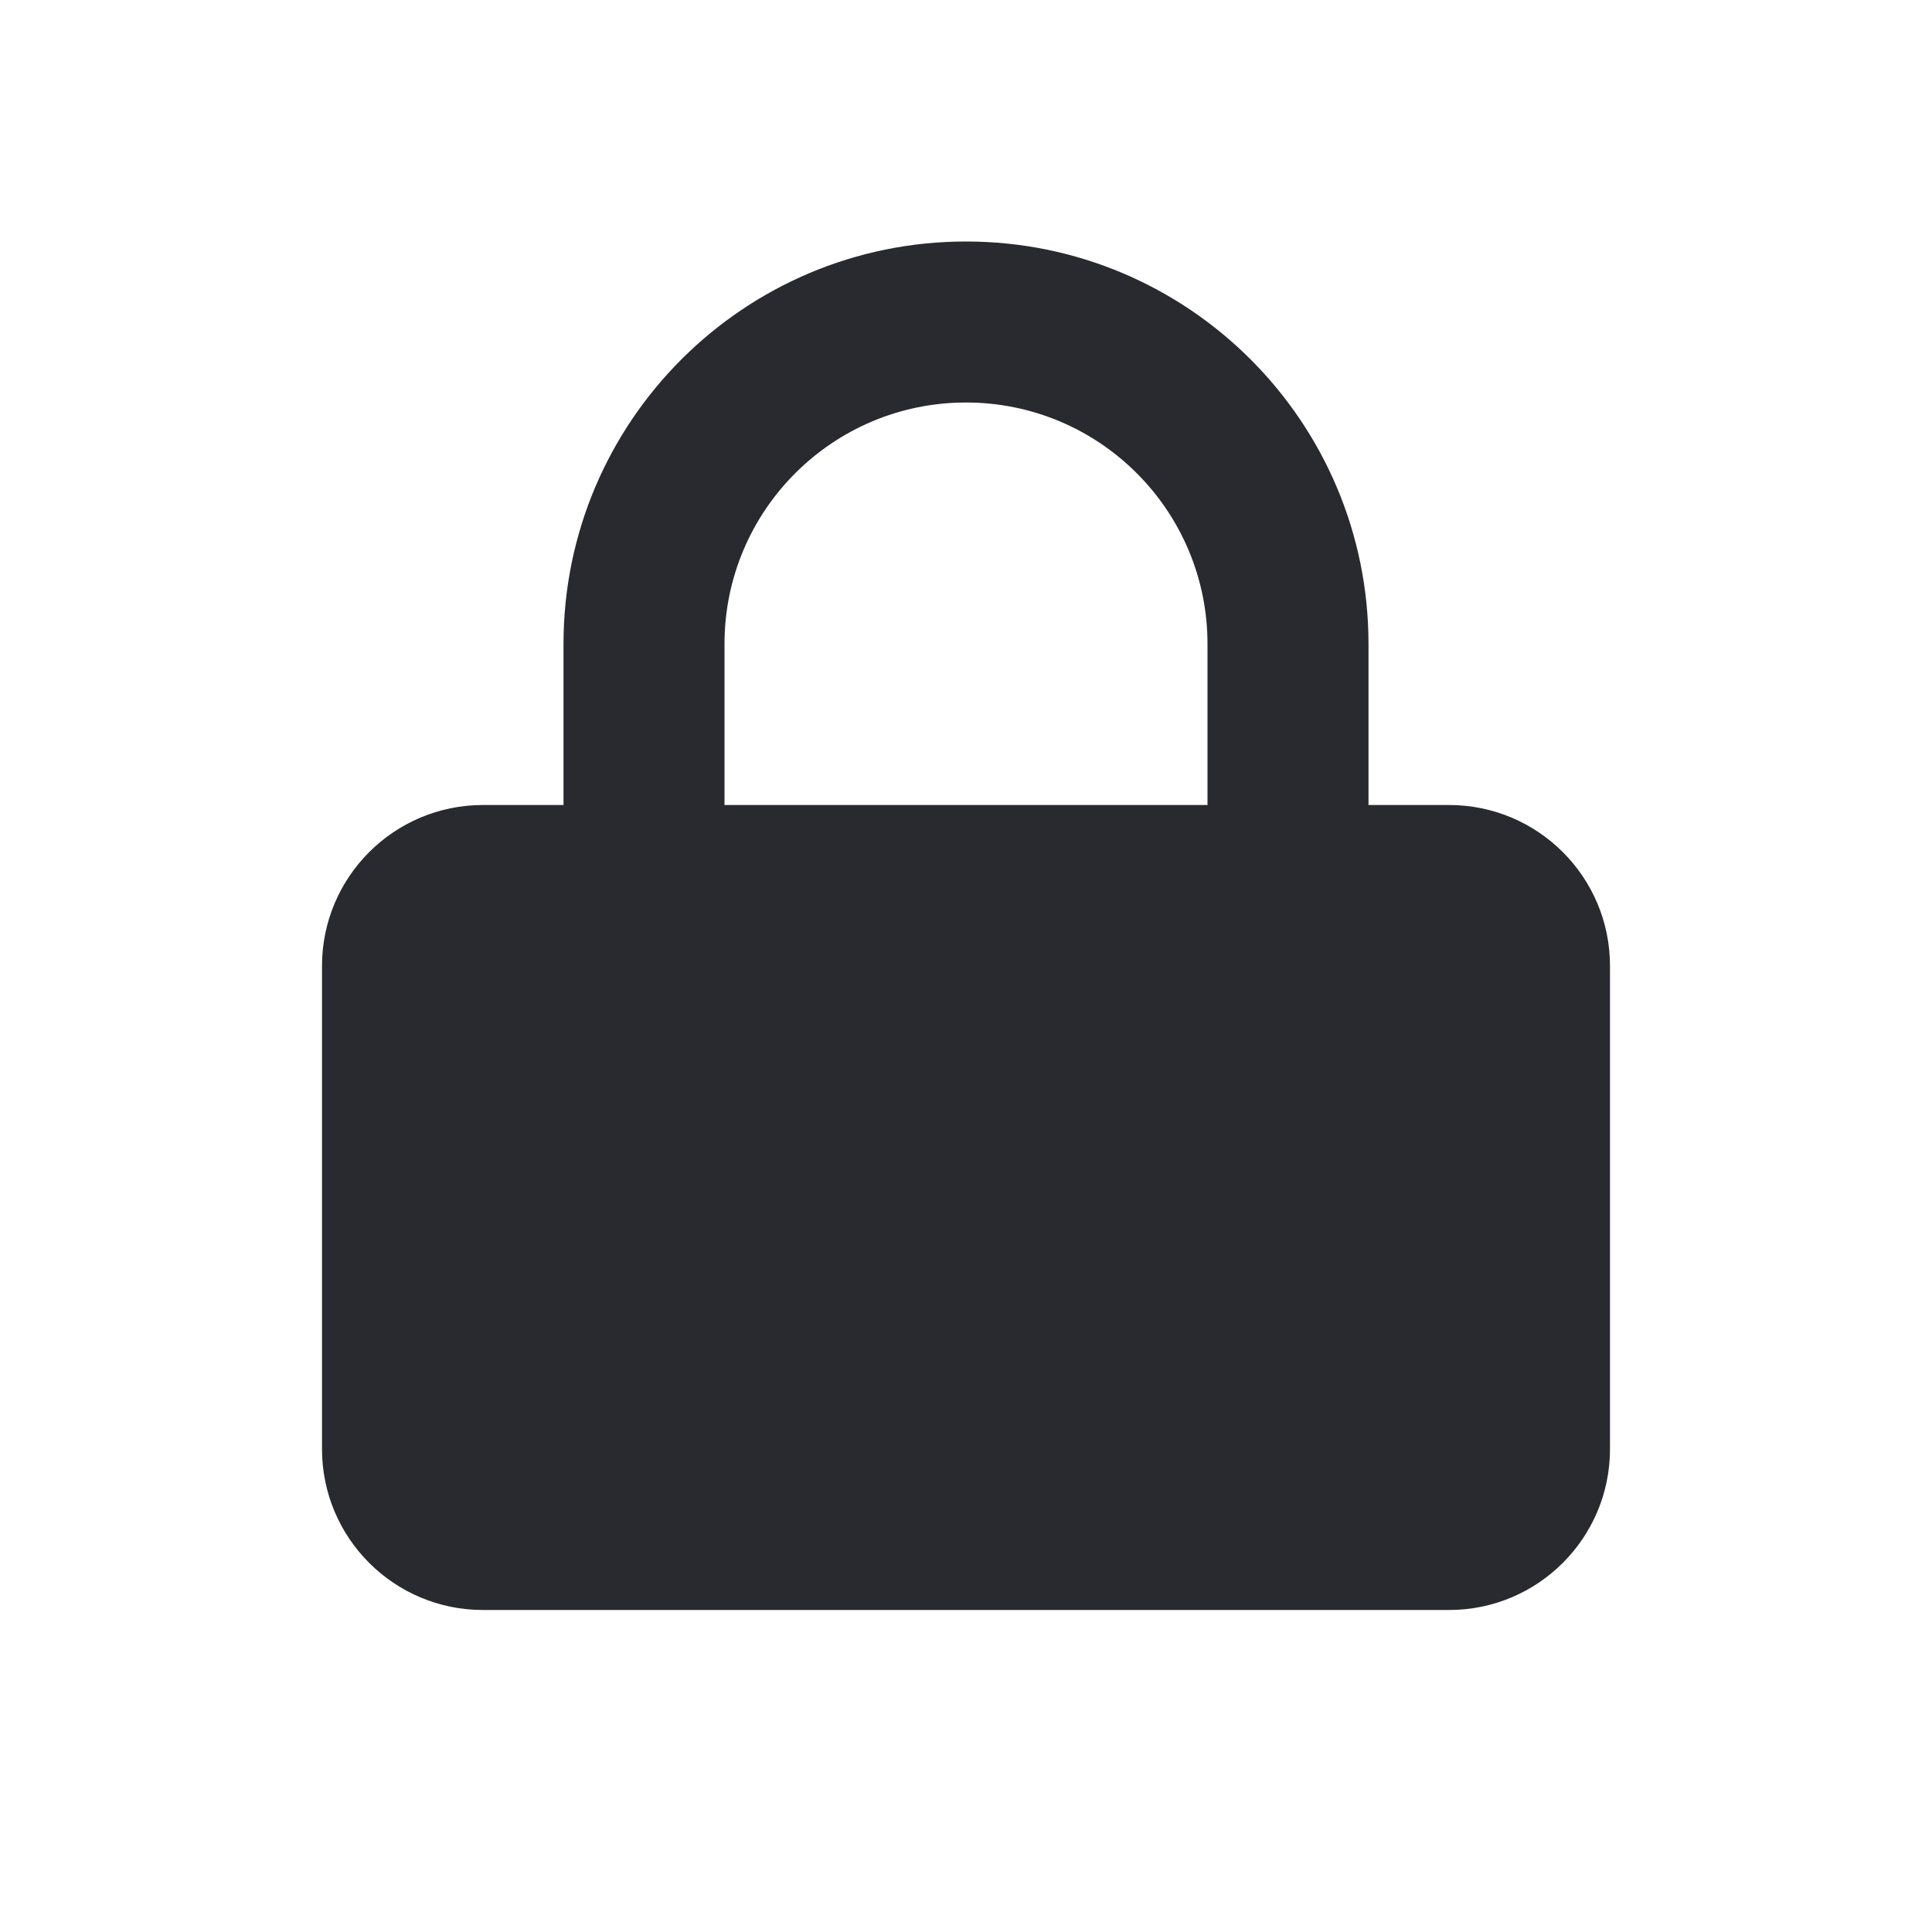
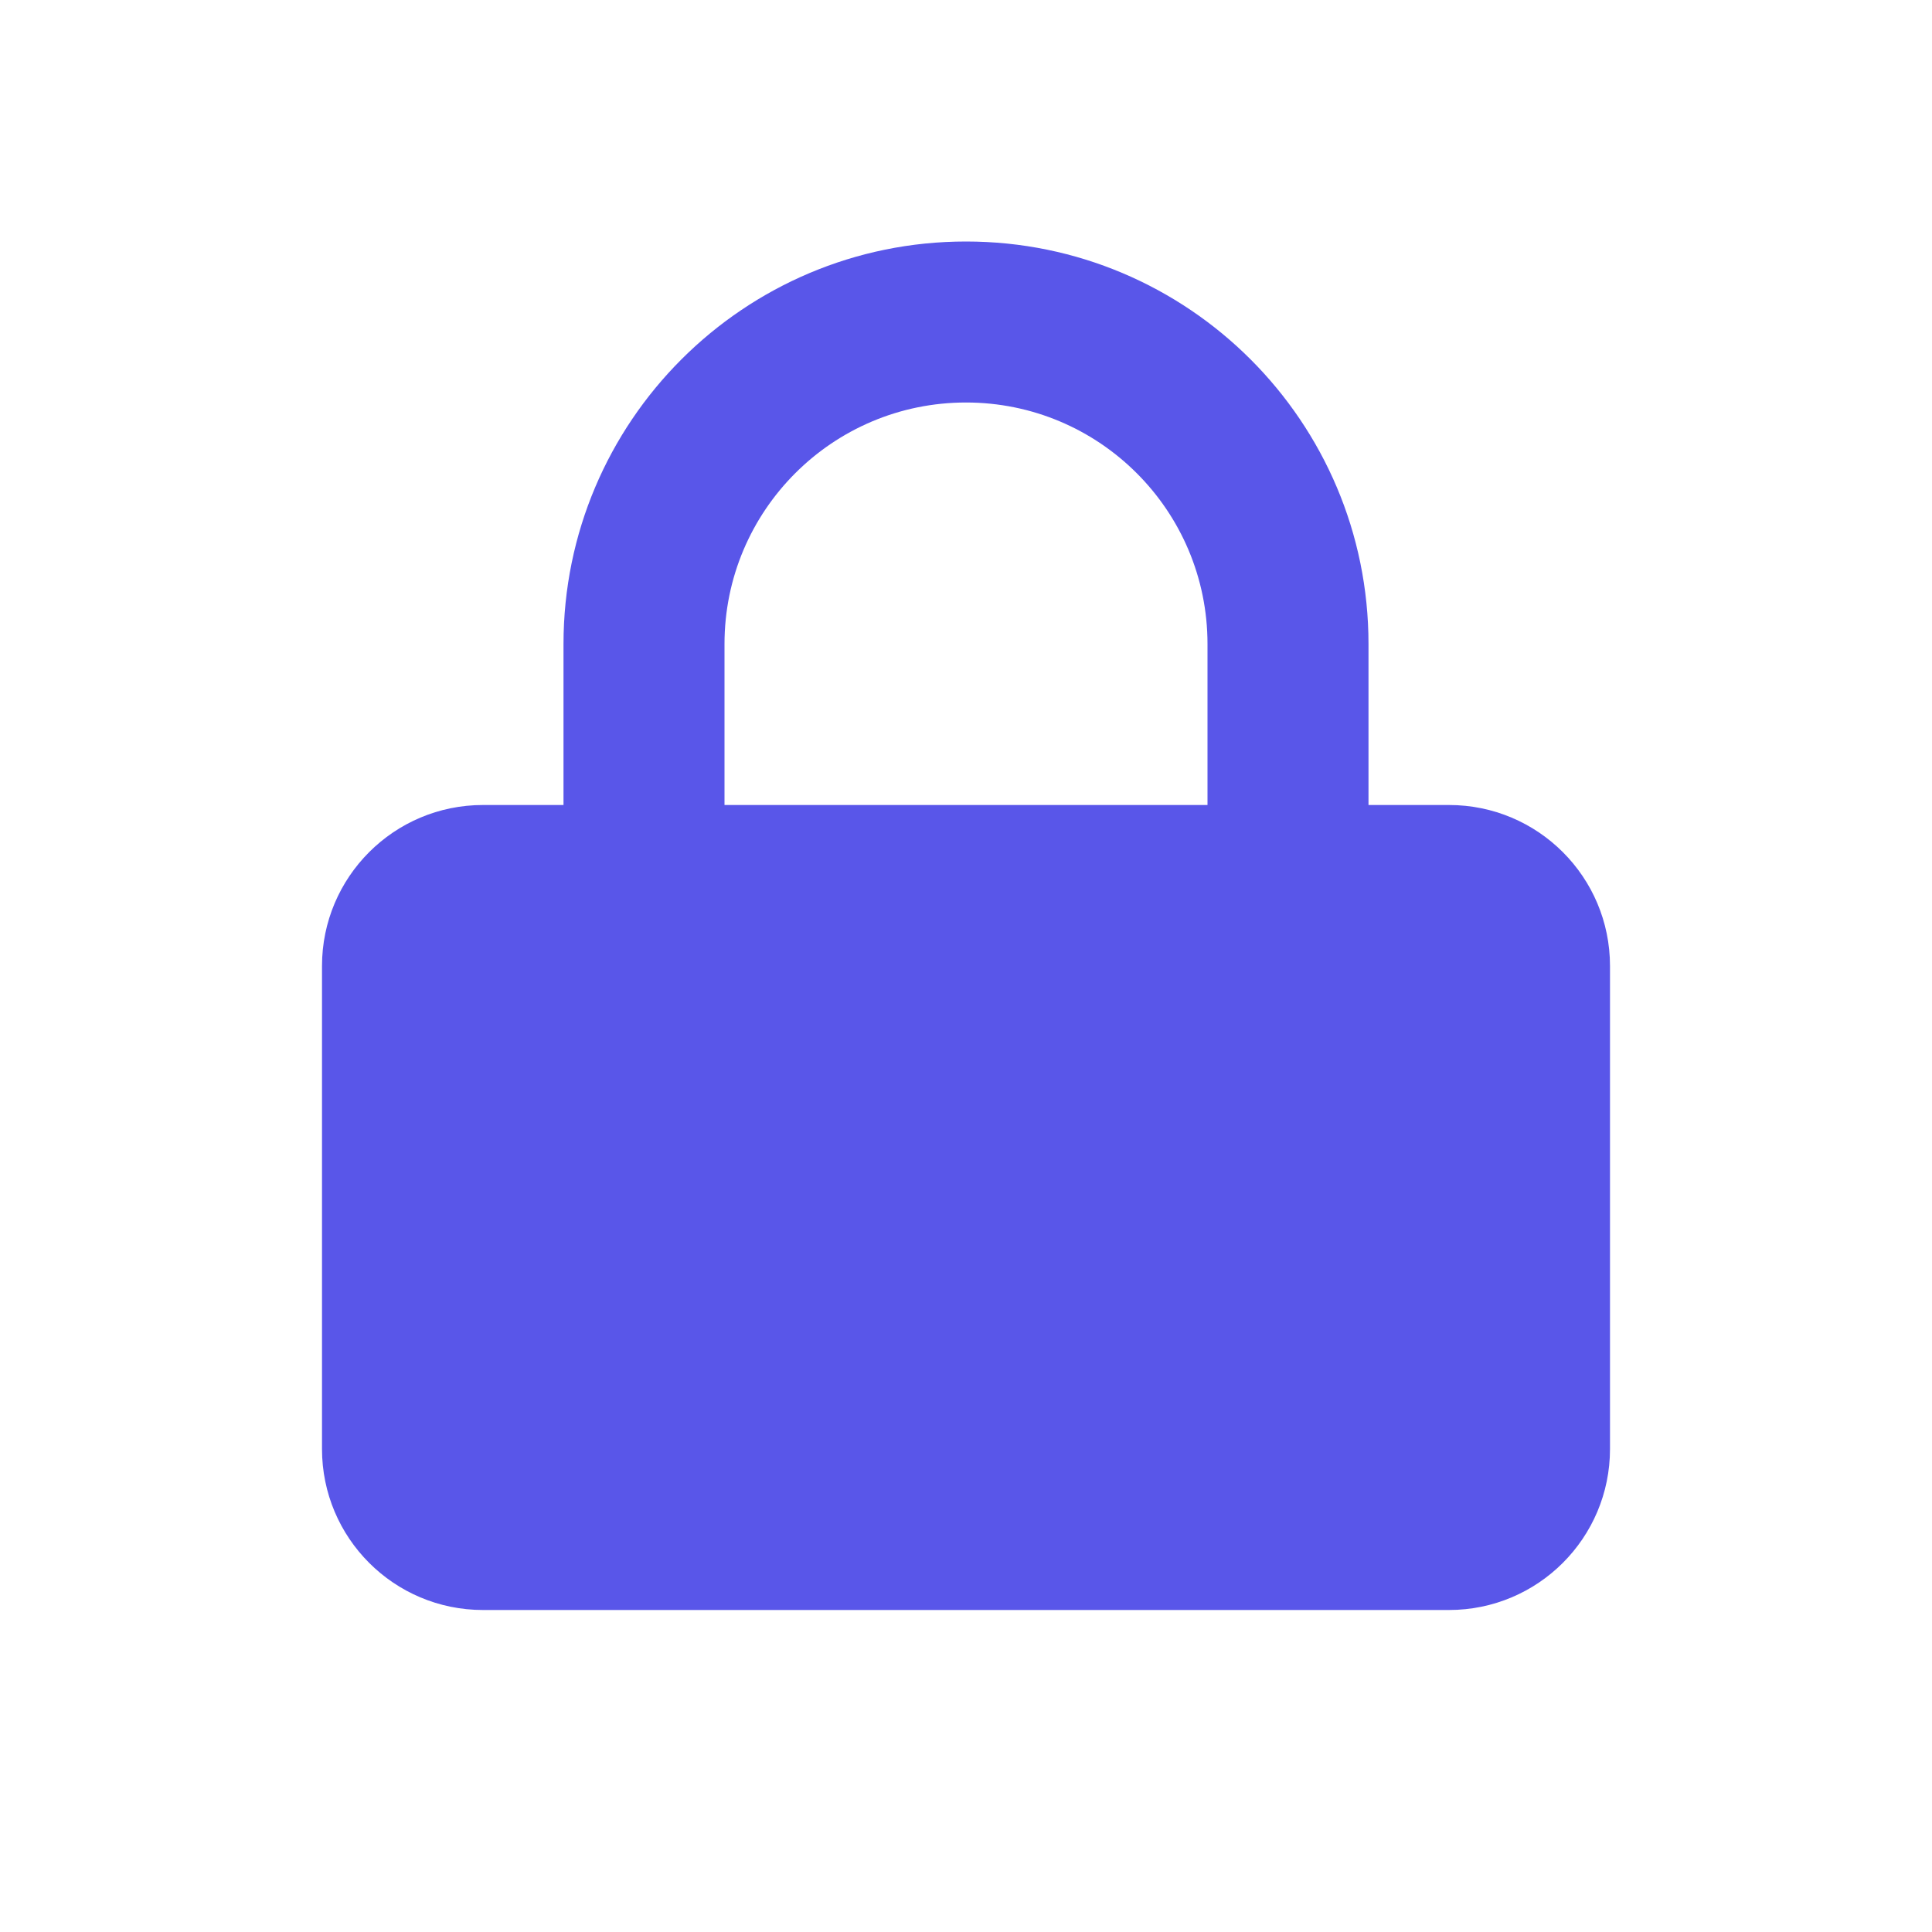
<svg xmlns="http://www.w3.org/2000/svg" width="24" height="24" viewBox="0 0 24 24" fill="none">
-   <path fill-rule="evenodd" clip-rule="evenodd" d="M7 8C7 5.239 9.239 3 12 3C14.761 3 17 5.239 17 8V10H18C19.105 10 20 10.895 20 12V18C20 19.105 19.105 20 18 20H6C4.895 20 4 19.105 4 18V12C4 10.895 4.895 10 6 10H7V8ZM12 5C10.343 5 9 6.343 9 8V10H15V8C15 6.343 13.657 5 12 5Z" fill="#292930" />
+   <path fill-rule="evenodd" clip-rule="evenodd" d="M7 8C7 5.239 9.239 3 12 3C14.761 3 17 5.239 17 8V10H18C19.105 10 20 10.895 20 12V18C20 19.105 19.105 20 18 20H6C4.895 20 4 19.105 4 18V12C4 10.895 4.895 10 6 10H7V8ZM12 5C10.343 5 9 6.343 9 8V10H15V8C15 6.343 13.657 5 12 5Z" fill="#5956E9" />
</svg>
